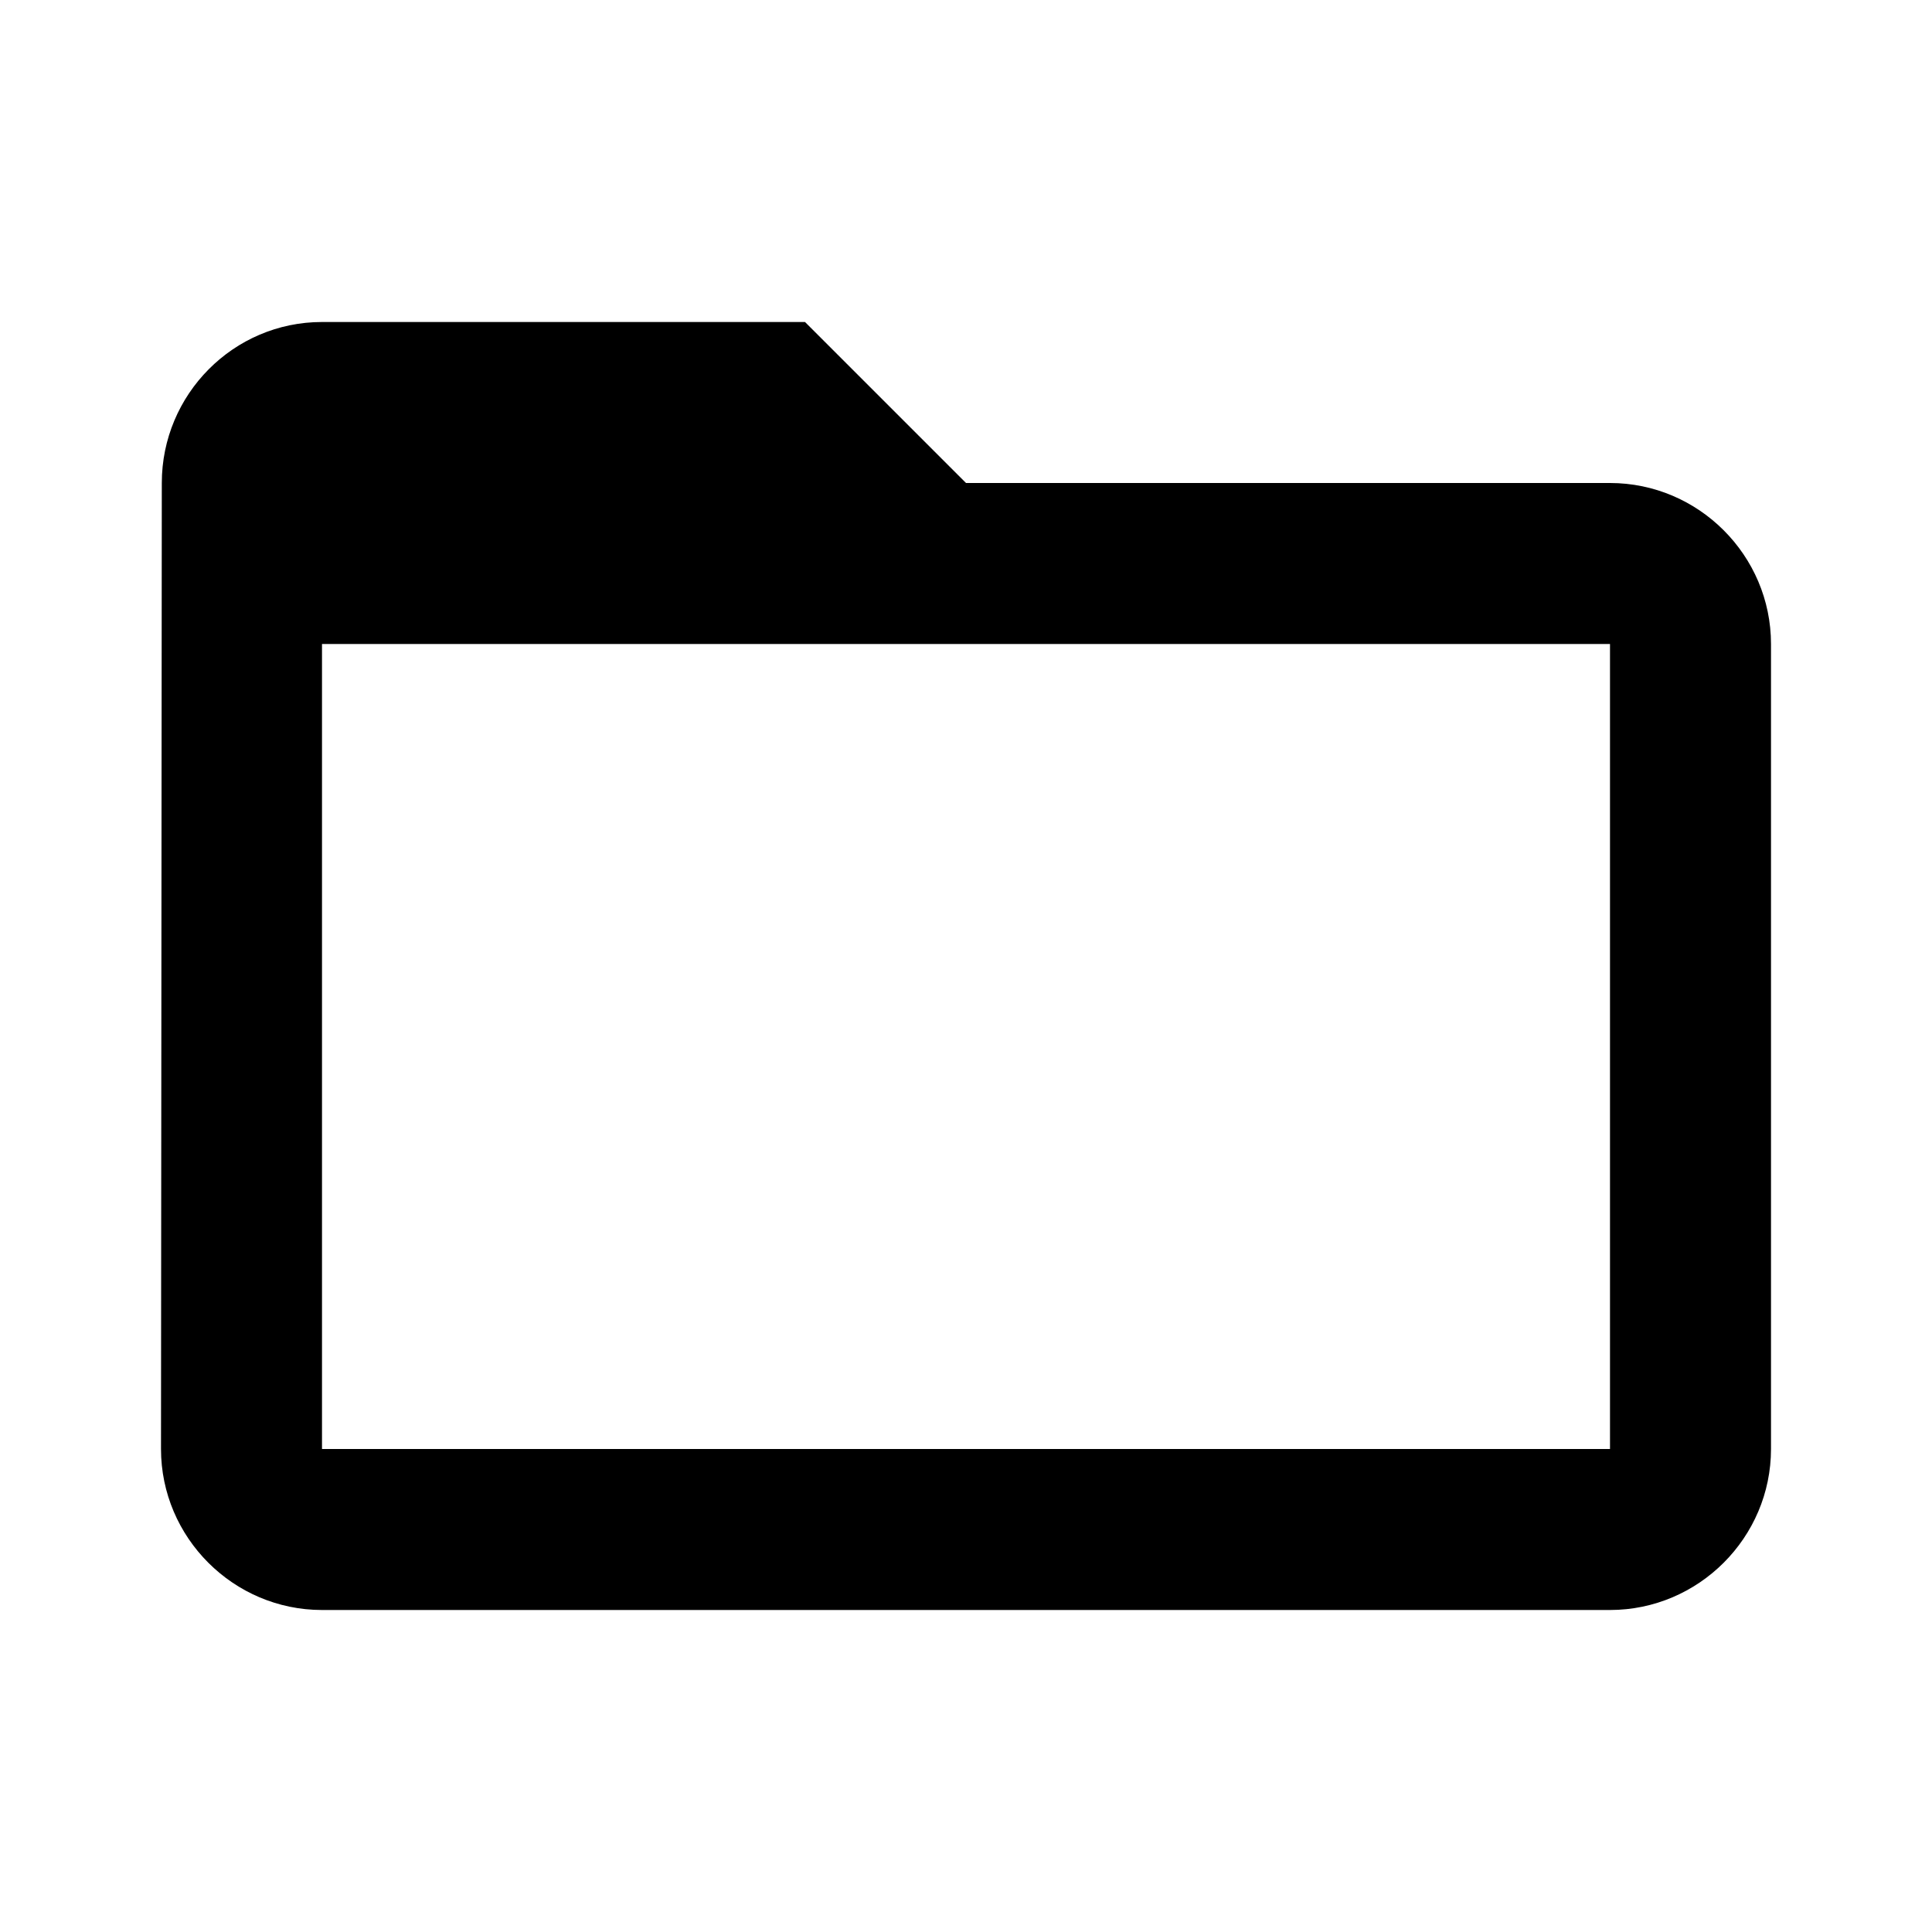
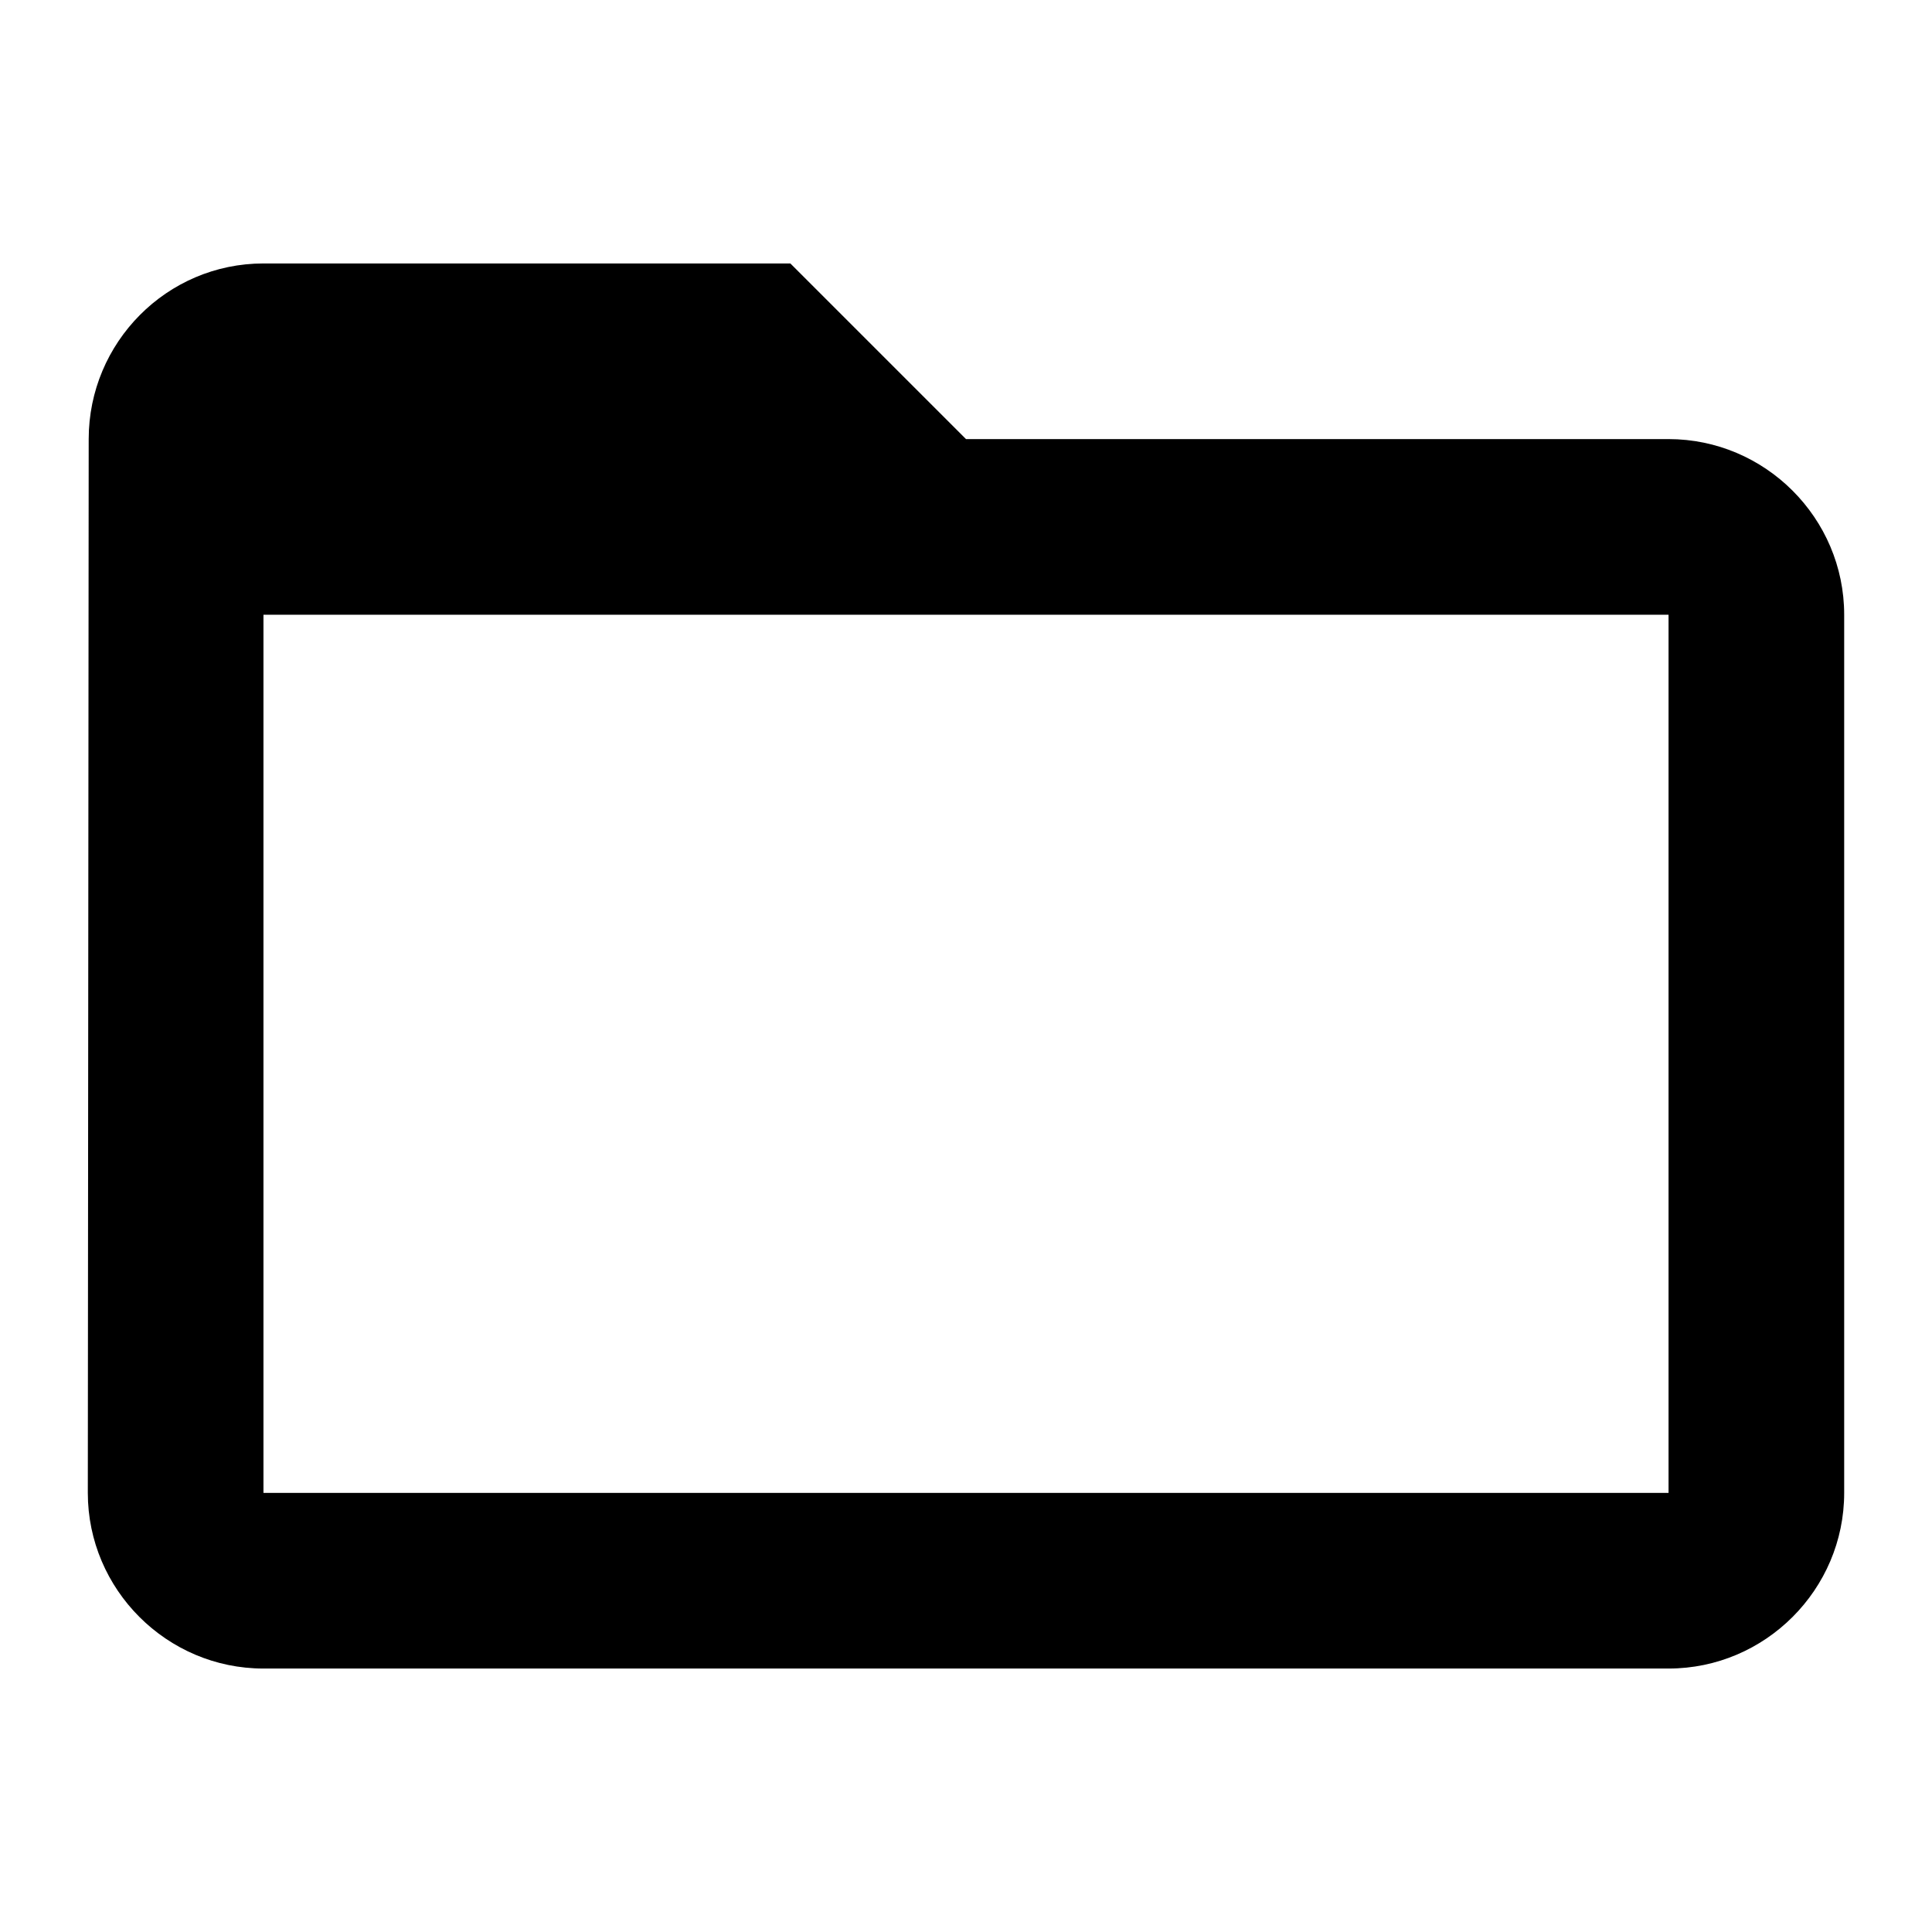
- <svg xmlns="http://www.w3.org/2000/svg" width="24px" height="24px" viewBox="0 0 24 24" version="1.1">
+ <svg xmlns="http://www.w3.org/2000/svg" width="22px" height="22px" viewBox="0 0 22 22" version="1.1">
  <defs />
  <g id="Page-1" stroke="none" stroke-width="1" fill="none" fill-rule="evenodd">
    <g id="folders-open" fill="#000000">
-       <path d="M20,6 L12,6 L10,4 L4,4 C2.9,4 2.01,4.9 2.01,6 L2,18 C2,19.1 2.9,20 4,20 L20,20 C21.1,20 22,19.1 22,18 L22,8 C22,6.9 21.1,6 20,6 L20,6 Z M20,18 L4,18 L4,8 L20,8 L20,18 L20,18 Z" id="Shape" />
+       <path d="M19,5 L11,5 L9,3 L3,3 C1.9,3 1.01,3.9 1.01,5 L1,17 C1,18.1 1.9,19 3,19 L19,19 C20.1,19 21,18.1 21,17 L21,7 C21,5.9 20.1,5 19,5 L19,5 Z M19,17 L3,17 L3,7 L19,7 L19,17 L19,17 Z" id="Shape" />
    </g>
  </g>
</svg>
